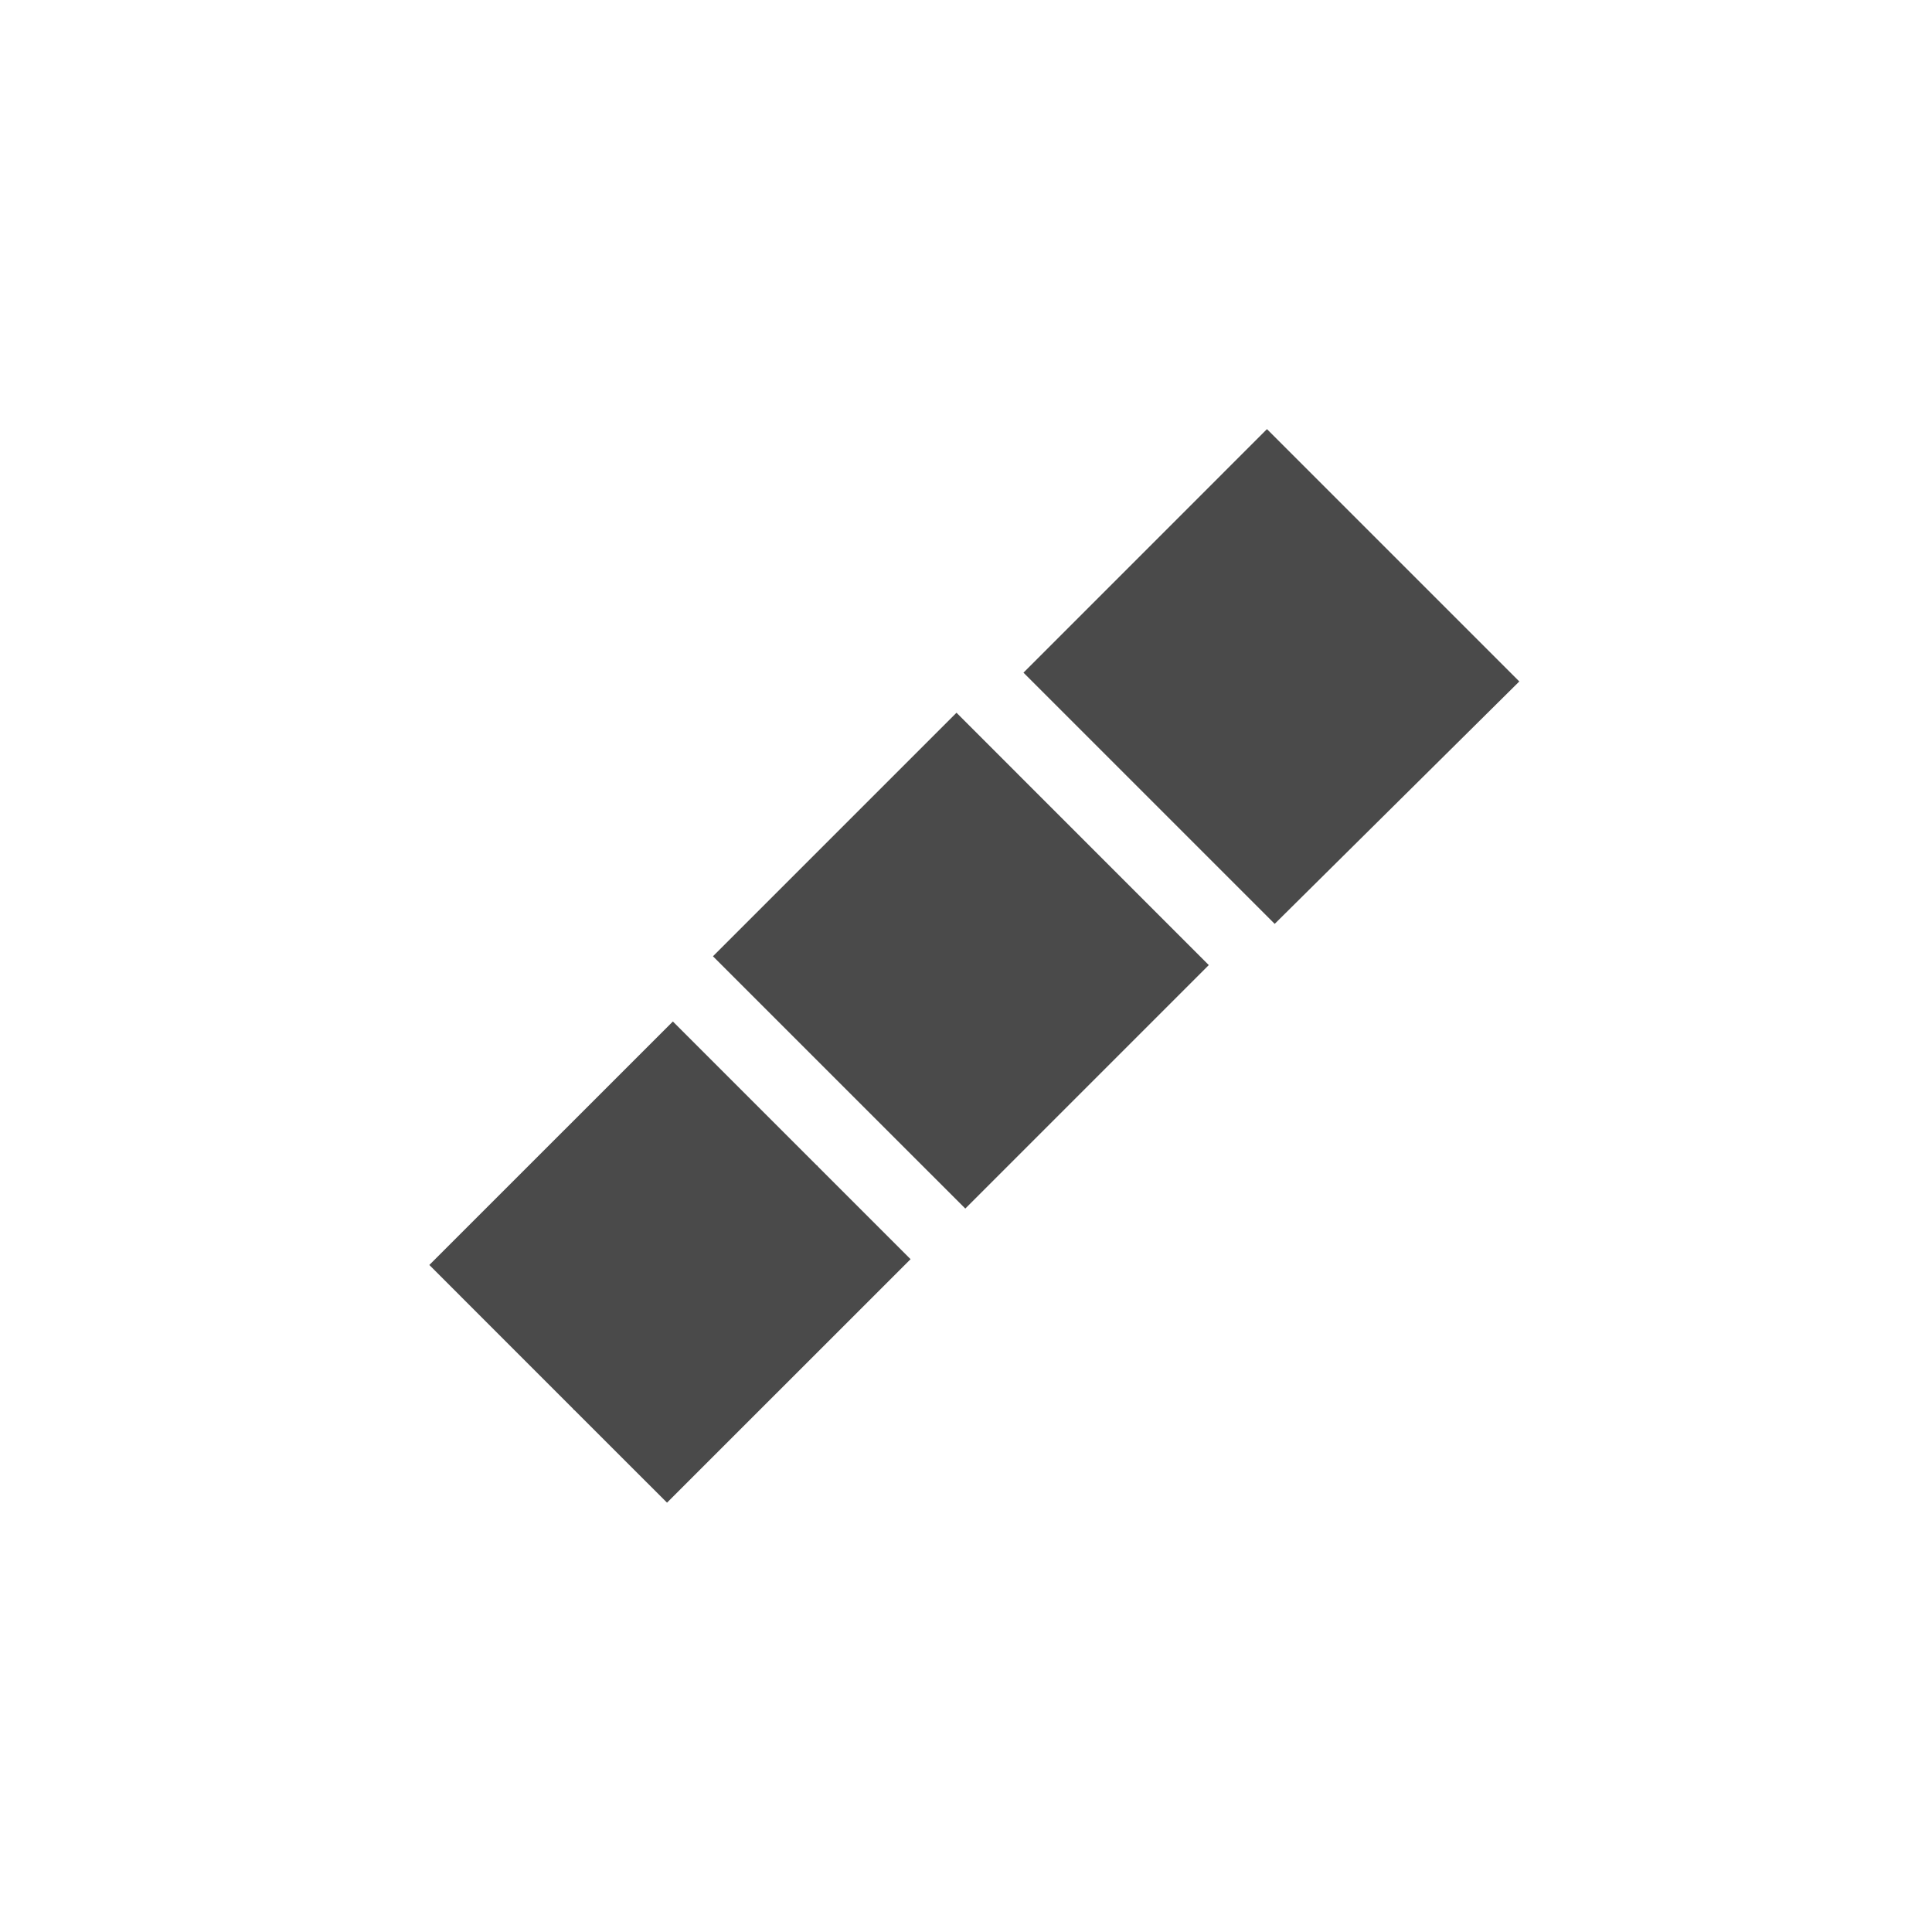
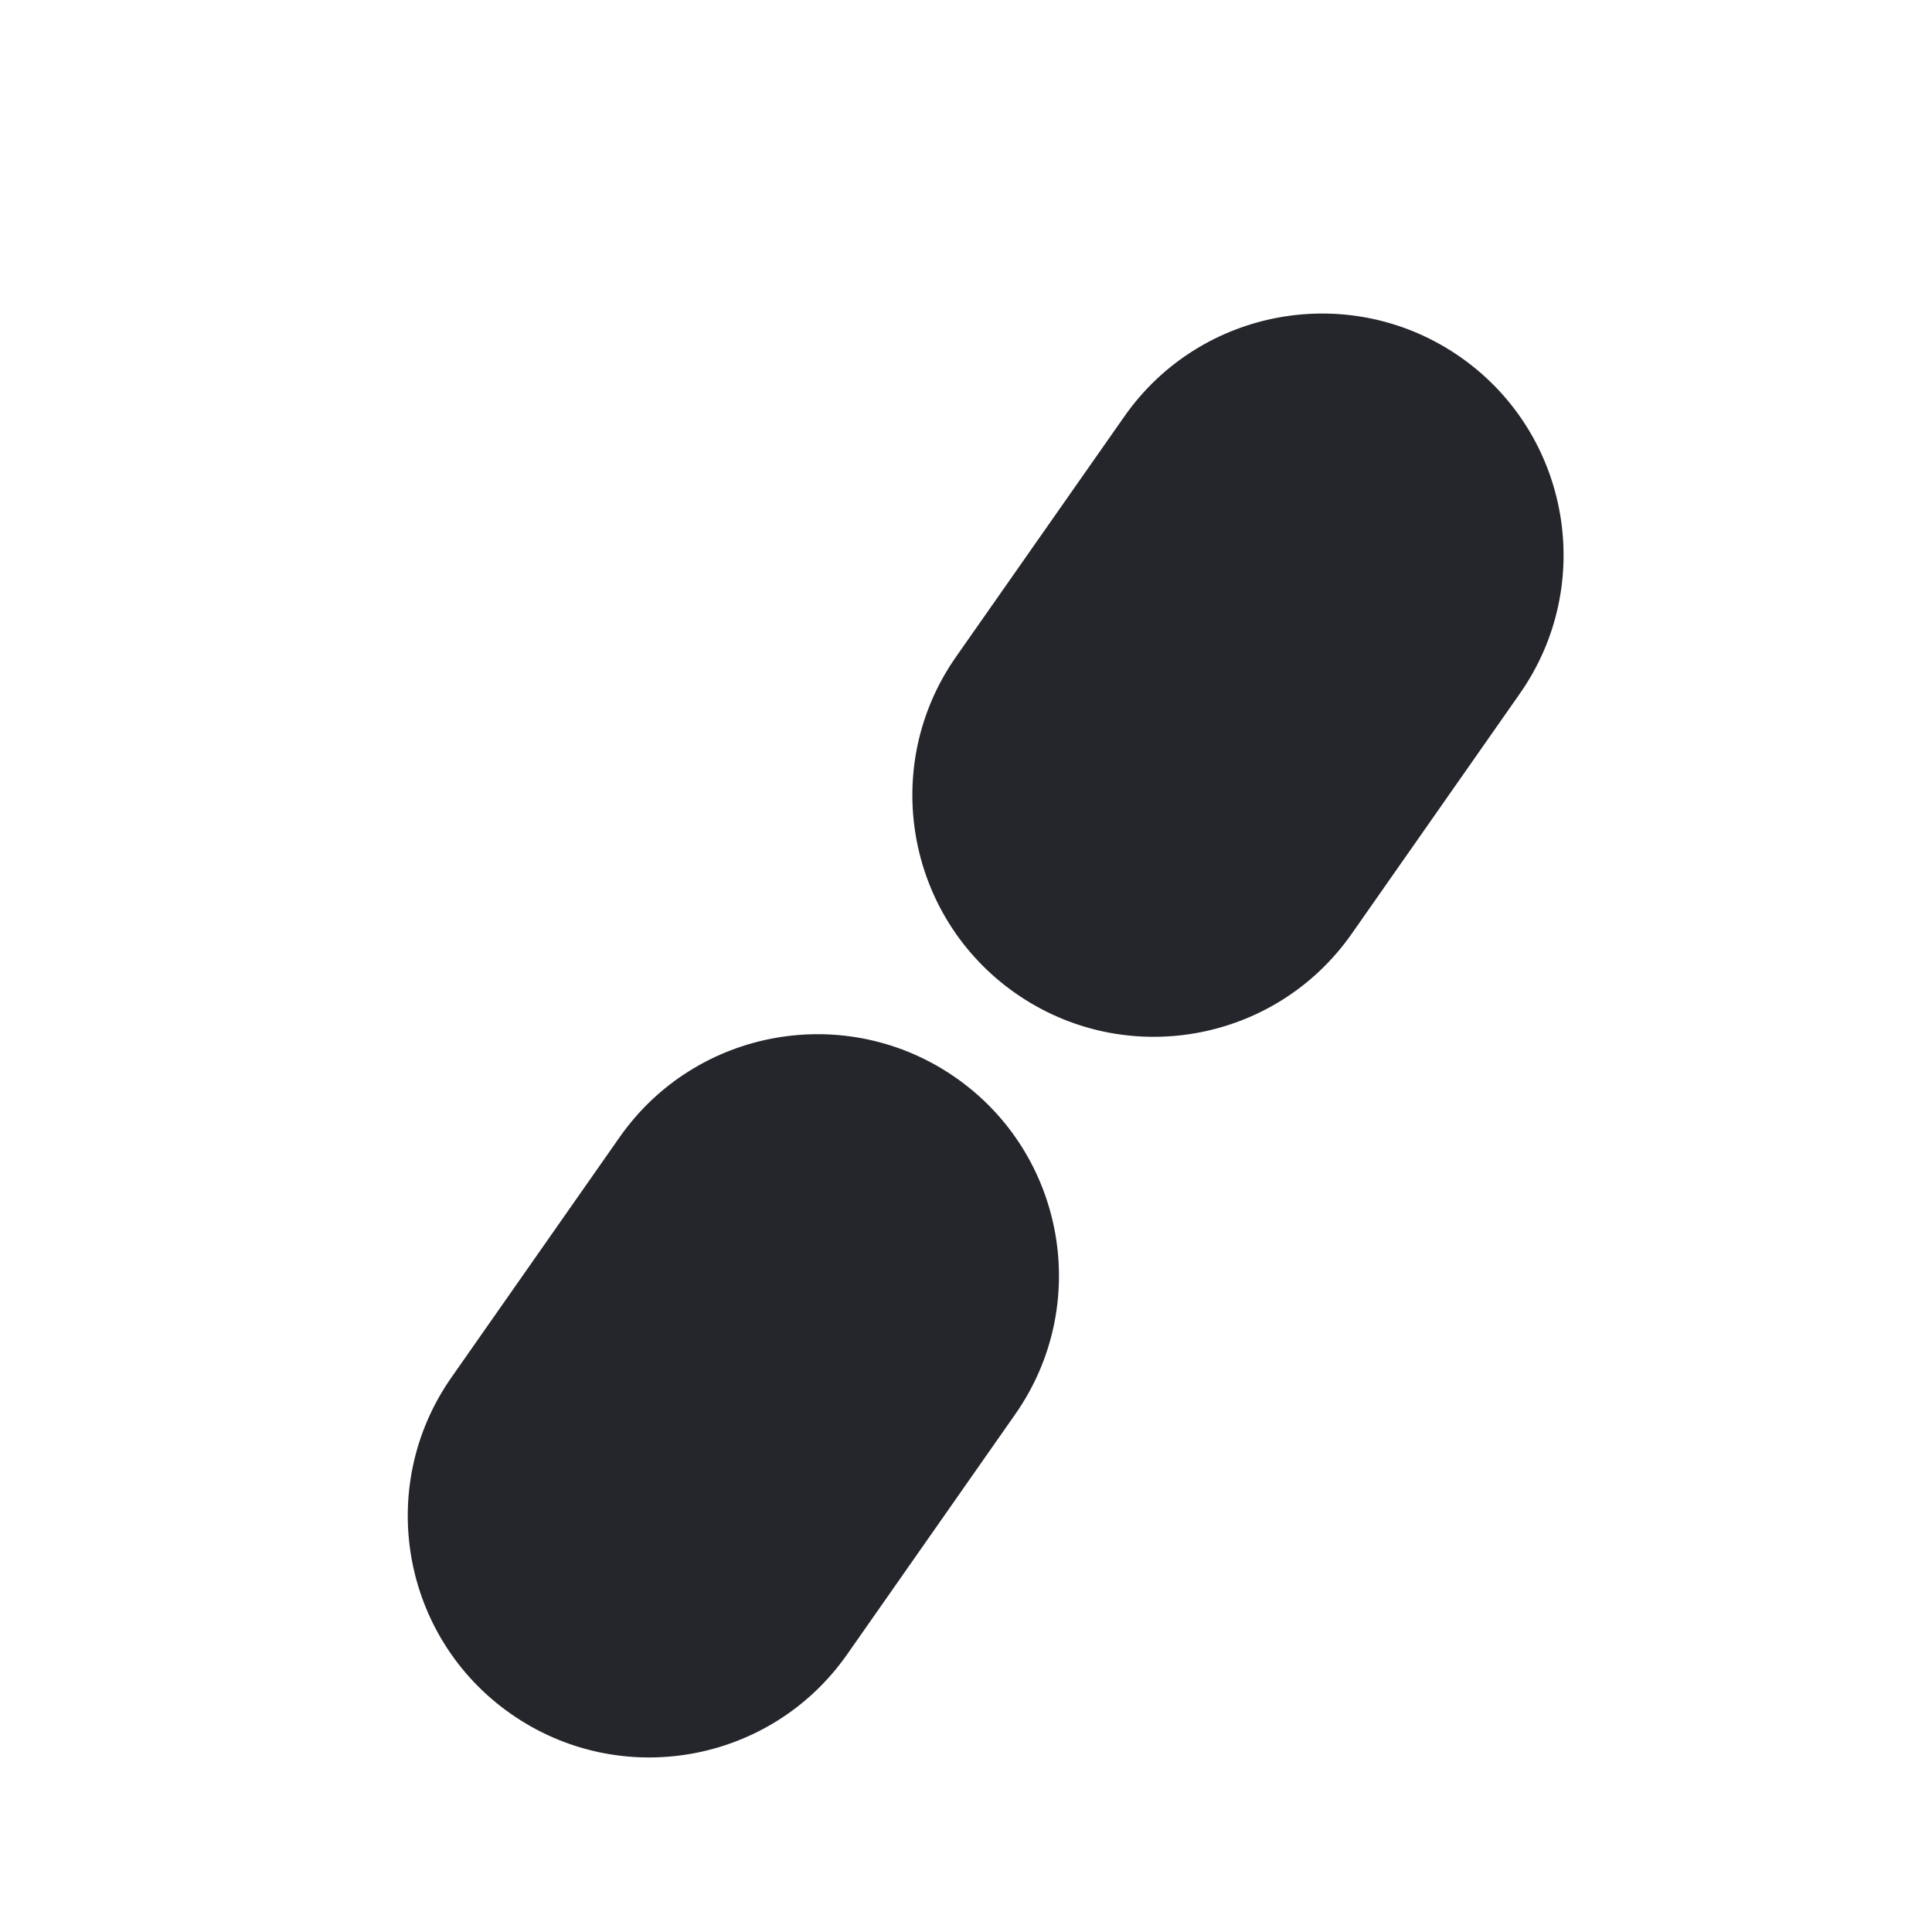
- <svg xmlns="http://www.w3.org/2000/svg" width="36" height="36" viewBox="0 0 36 36" fill="none">
-   <path d="M15.219 21.715L10.681 26.253L12.429 28L16.967 23.463L15.219 21.715Z" fill="#4A4A4A" />
-   <path d="M10.701 26.273L15.239 21.735L12.538 19.034L8 23.571L10.701 26.273Z" fill="#4A4A4A" />
-   <path d="M17.987 22.52L22.524 17.983L17.823 13.281L13.285 17.819L17.987 22.52Z" fill="#4A4A4A" />
-   <path d="M23.752 17.215L28.31 12.698L23.608 7.996L19.071 12.534L23.752 17.215Z" fill="#4A4A4A" />
+ <svg xmlns="http://www.w3.org/2000/svg" width="28" height="28" viewBox="0 0 28 28" fill="none">
+   <path fill-rule="evenodd" clip-rule="evenodd" d="M7.402 24.837C5.819 23.728 5.434 21.546 6.543 19.962L8.98 16.481C10.089 14.898 12.271 14.513 13.855 15.621C15.438 16.73 15.823 18.913 14.714 20.496L12.277 23.977C11.168 25.561 8.986 25.946 7.402 24.837ZM14.715 14.393C13.132 13.284 12.747 11.102 13.856 9.518L16.294 6.037C17.402 4.453 19.585 4.069 21.168 5.177C22.751 6.286 23.136 8.468 22.027 10.052L19.59 13.533C18.481 15.117 16.299 15.502 14.715 14.393Z" fill="#25262C" />
</svg>
